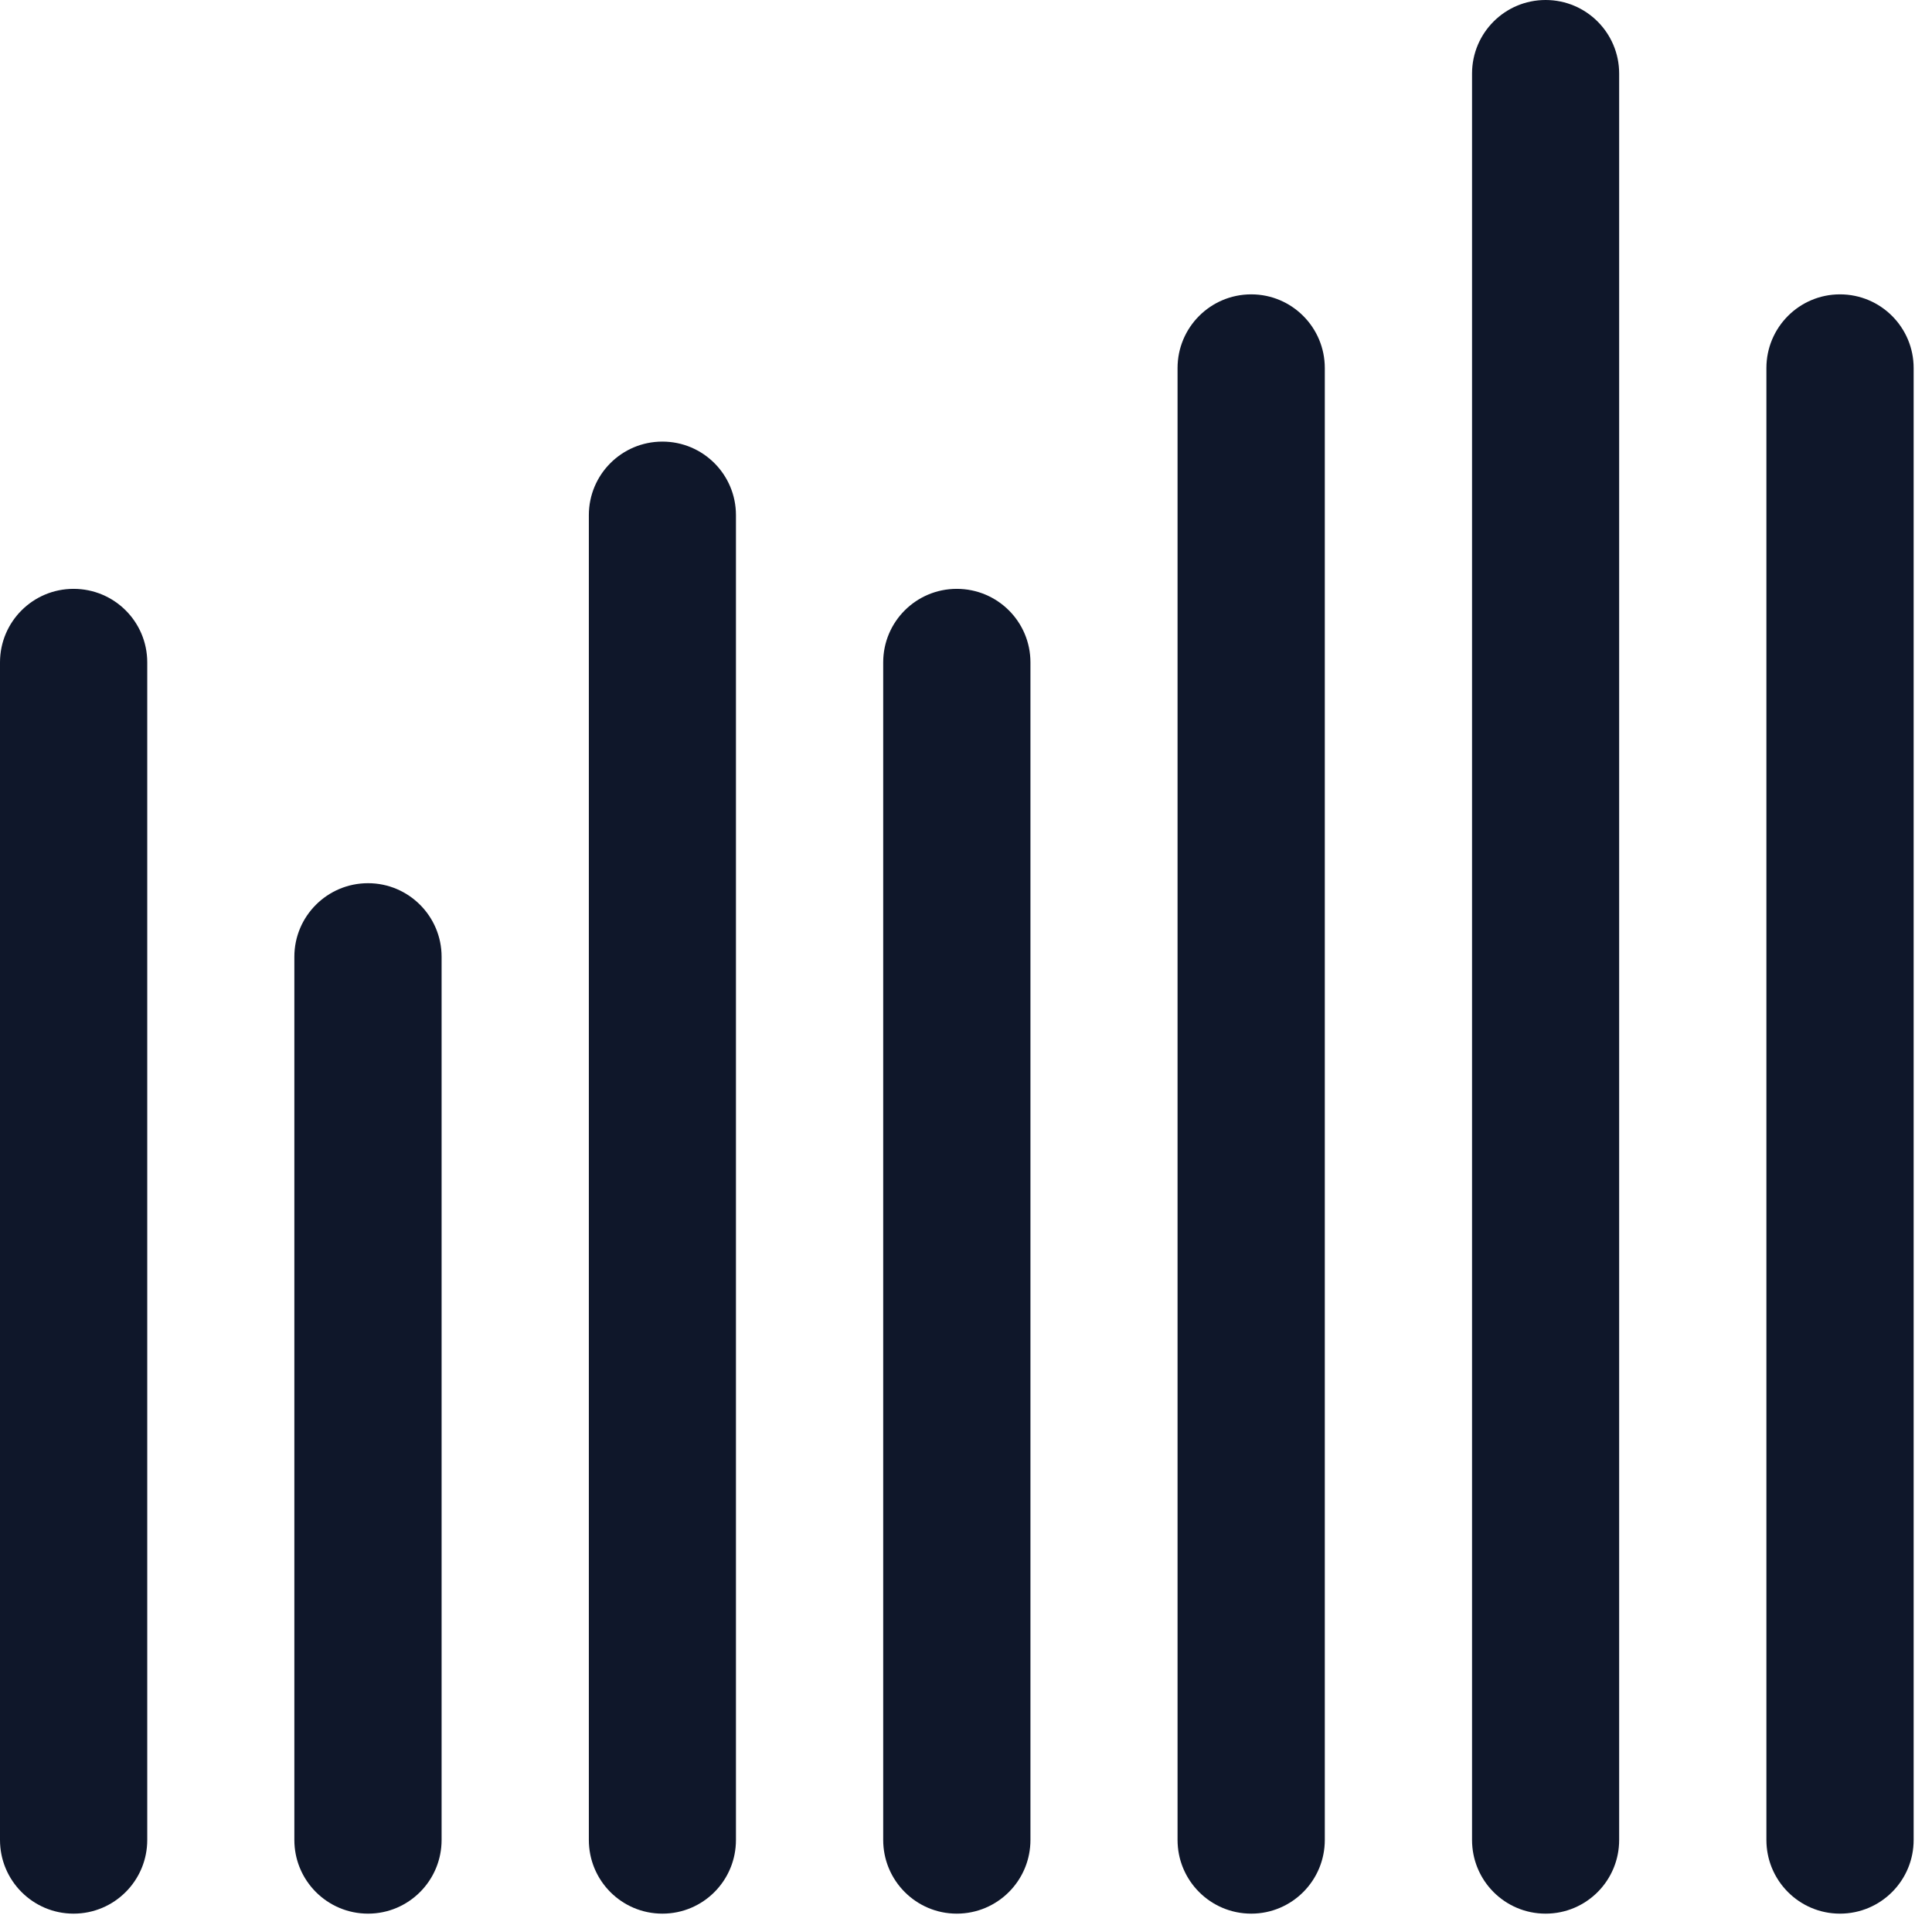
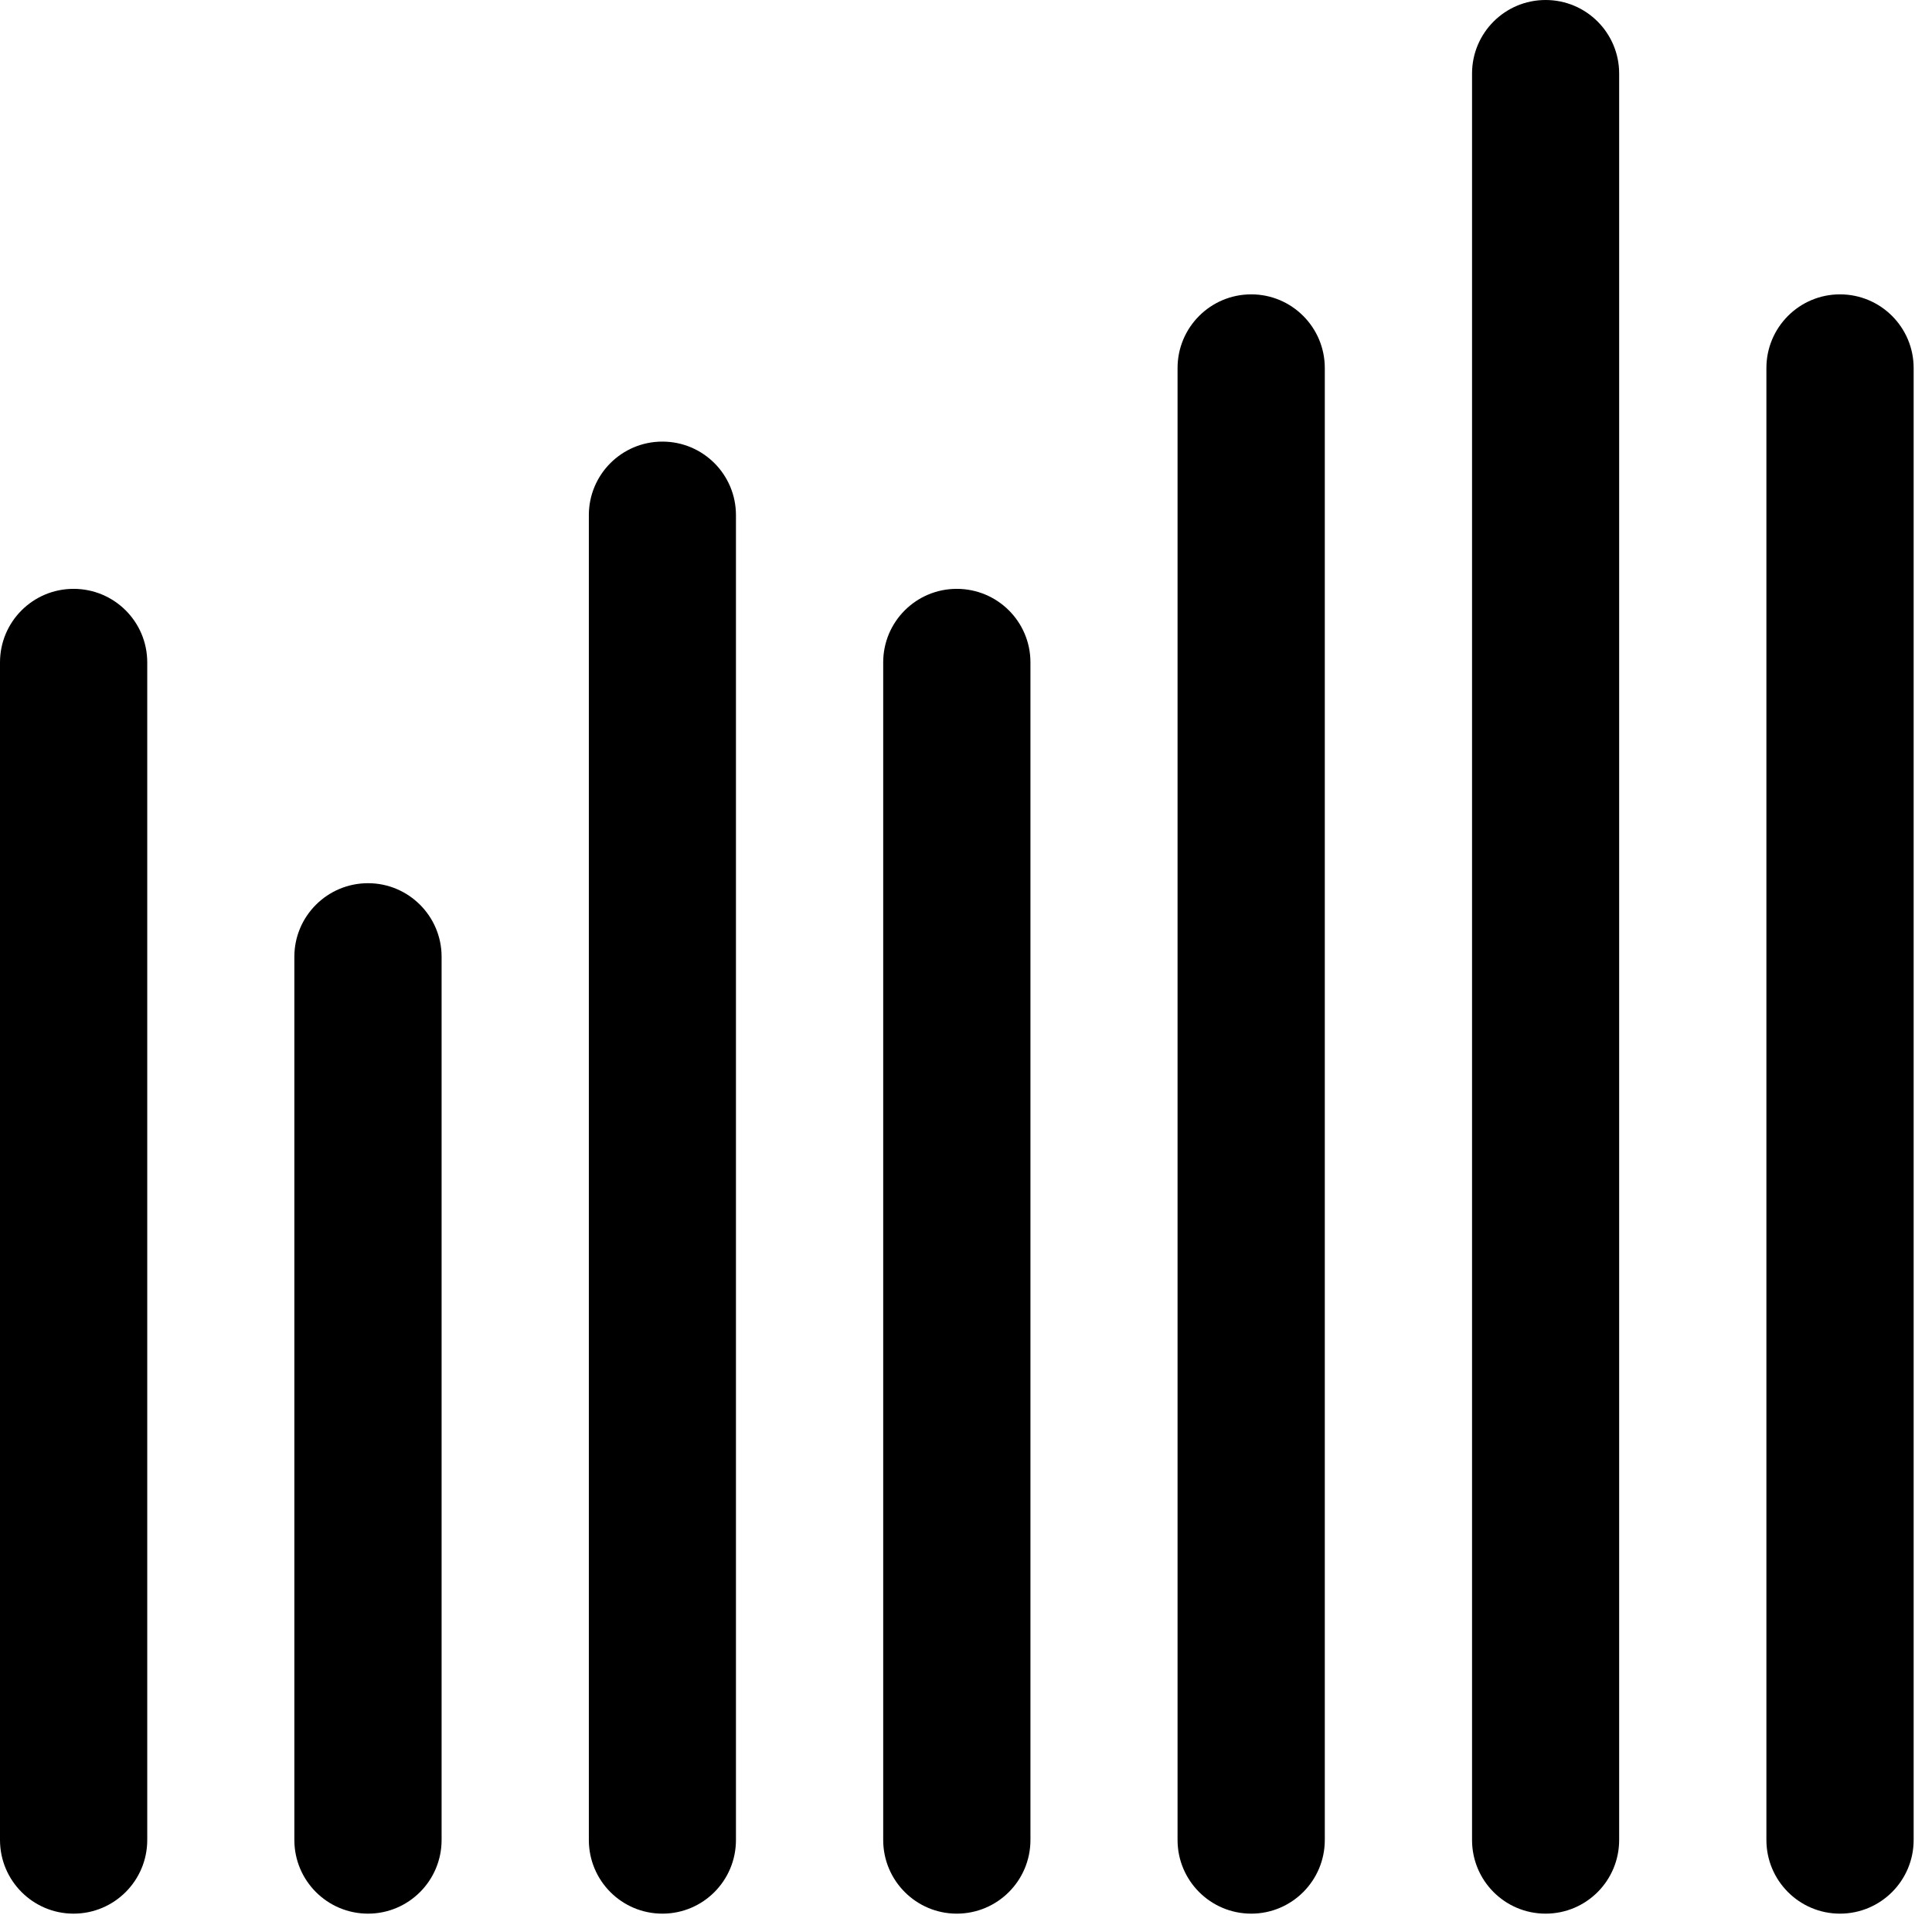
<svg xmlns="http://www.w3.org/2000/svg" width="14" height="14" viewBox="0 0 14 14" fill="none">
-   <path fill-rule="evenodd" clip-rule="evenodd" d="M11.2 0C11.495 0 11.733 0.239 11.733 0.533V13.333C11.733 13.628 11.495 13.867 11.2 13.867C10.905 13.867 10.667 13.628 10.667 13.333V0.533C10.667 0.239 10.905 0 11.2 0ZM9.067 2.133C9.361 2.133 9.6 2.372 9.6 2.667V13.333C9.6 13.628 9.361 13.867 9.067 13.867C8.772 13.867 8.533 13.628 8.533 13.333V2.667C8.533 2.372 8.772 2.133 9.067 2.133ZM13.333 2.133C13.628 2.133 13.867 2.372 13.867 2.667V13.333C13.867 13.628 13.628 13.867 13.333 13.867C13.039 13.867 12.8 13.628 12.8 13.333V2.667C12.8 2.372 13.039 2.133 13.333 2.133ZM4.8 3.2C5.095 3.2 5.333 3.439 5.333 3.733V13.333C5.333 13.628 5.095 13.867 4.8 13.867C4.505 13.867 4.267 13.628 4.267 13.333V3.733C4.267 3.439 4.505 3.2 4.8 3.2ZM0.533 4.267C0.828 4.267 1.067 4.505 1.067 4.8V13.333C1.067 13.628 0.828 13.867 0.533 13.867C0.239 13.867 0 13.628 0 13.333V4.8C0 4.505 0.239 4.267 0.533 4.267ZM6.933 4.267C7.228 4.267 7.467 4.505 7.467 4.8V13.333C7.467 13.628 7.228 13.867 6.933 13.867C6.639 13.867 6.4 13.628 6.4 13.333V4.8C6.4 4.505 6.639 4.267 6.933 4.267ZM2.667 6.4C2.961 6.4 3.2 6.639 3.2 6.933V13.333C3.2 13.628 2.961 13.867 2.667 13.867C2.372 13.867 2.133 13.628 2.133 13.333V6.933C2.133 6.639 2.372 6.4 2.667 6.4Z" fill="#0F172A" />
+   <path fill-rule="evenodd" clip-rule="evenodd" d="M11.2 0C11.495 0 11.733 0.239 11.733 0.533V13.333C11.733 13.628 11.495 13.867 11.2 13.867C10.905 13.867 10.667 13.628 10.667 13.333V0.533C10.667 0.239 10.905 0 11.2 0ZM9.067 2.133C9.361 2.133 9.6 2.372 9.6 2.667V13.333C9.6 13.628 9.361 13.867 9.067 13.867C8.772 13.867 8.533 13.628 8.533 13.333V2.667C8.533 2.372 8.772 2.133 9.067 2.133ZM13.333 2.133C13.628 2.133 13.867 2.372 13.867 2.667V13.333C13.867 13.628 13.628 13.867 13.333 13.867C13.039 13.867 12.8 13.628 12.8 13.333V2.667C12.8 2.372 13.039 2.133 13.333 2.133ZM4.8 3.2C5.095 3.2 5.333 3.439 5.333 3.733V13.333C5.333 13.628 5.095 13.867 4.8 13.867C4.505 13.867 4.267 13.628 4.267 13.333V3.733C4.267 3.439 4.505 3.2 4.8 3.2ZM0.533 4.267C0.828 4.267 1.067 4.505 1.067 4.8V13.333C1.067 13.628 0.828 13.867 0.533 13.867C0.239 13.867 0 13.628 0 13.333V4.8C0 4.505 0.239 4.267 0.533 4.267ZM6.933 4.267C7.228 4.267 7.467 4.505 7.467 4.8V13.333C7.467 13.628 7.228 13.867 6.933 13.867C6.639 13.867 6.4 13.628 6.4 13.333V4.8C6.4 4.505 6.639 4.267 6.933 4.267ZM2.667 6.4C2.961 6.4 3.2 6.639 3.2 6.933V13.333C3.2 13.628 2.961 13.867 2.667 13.867C2.372 13.867 2.133 13.628 2.133 13.333V6.933C2.133 6.639 2.372 6.4 2.667 6.4Z" fill="currentColor" />
</svg>
